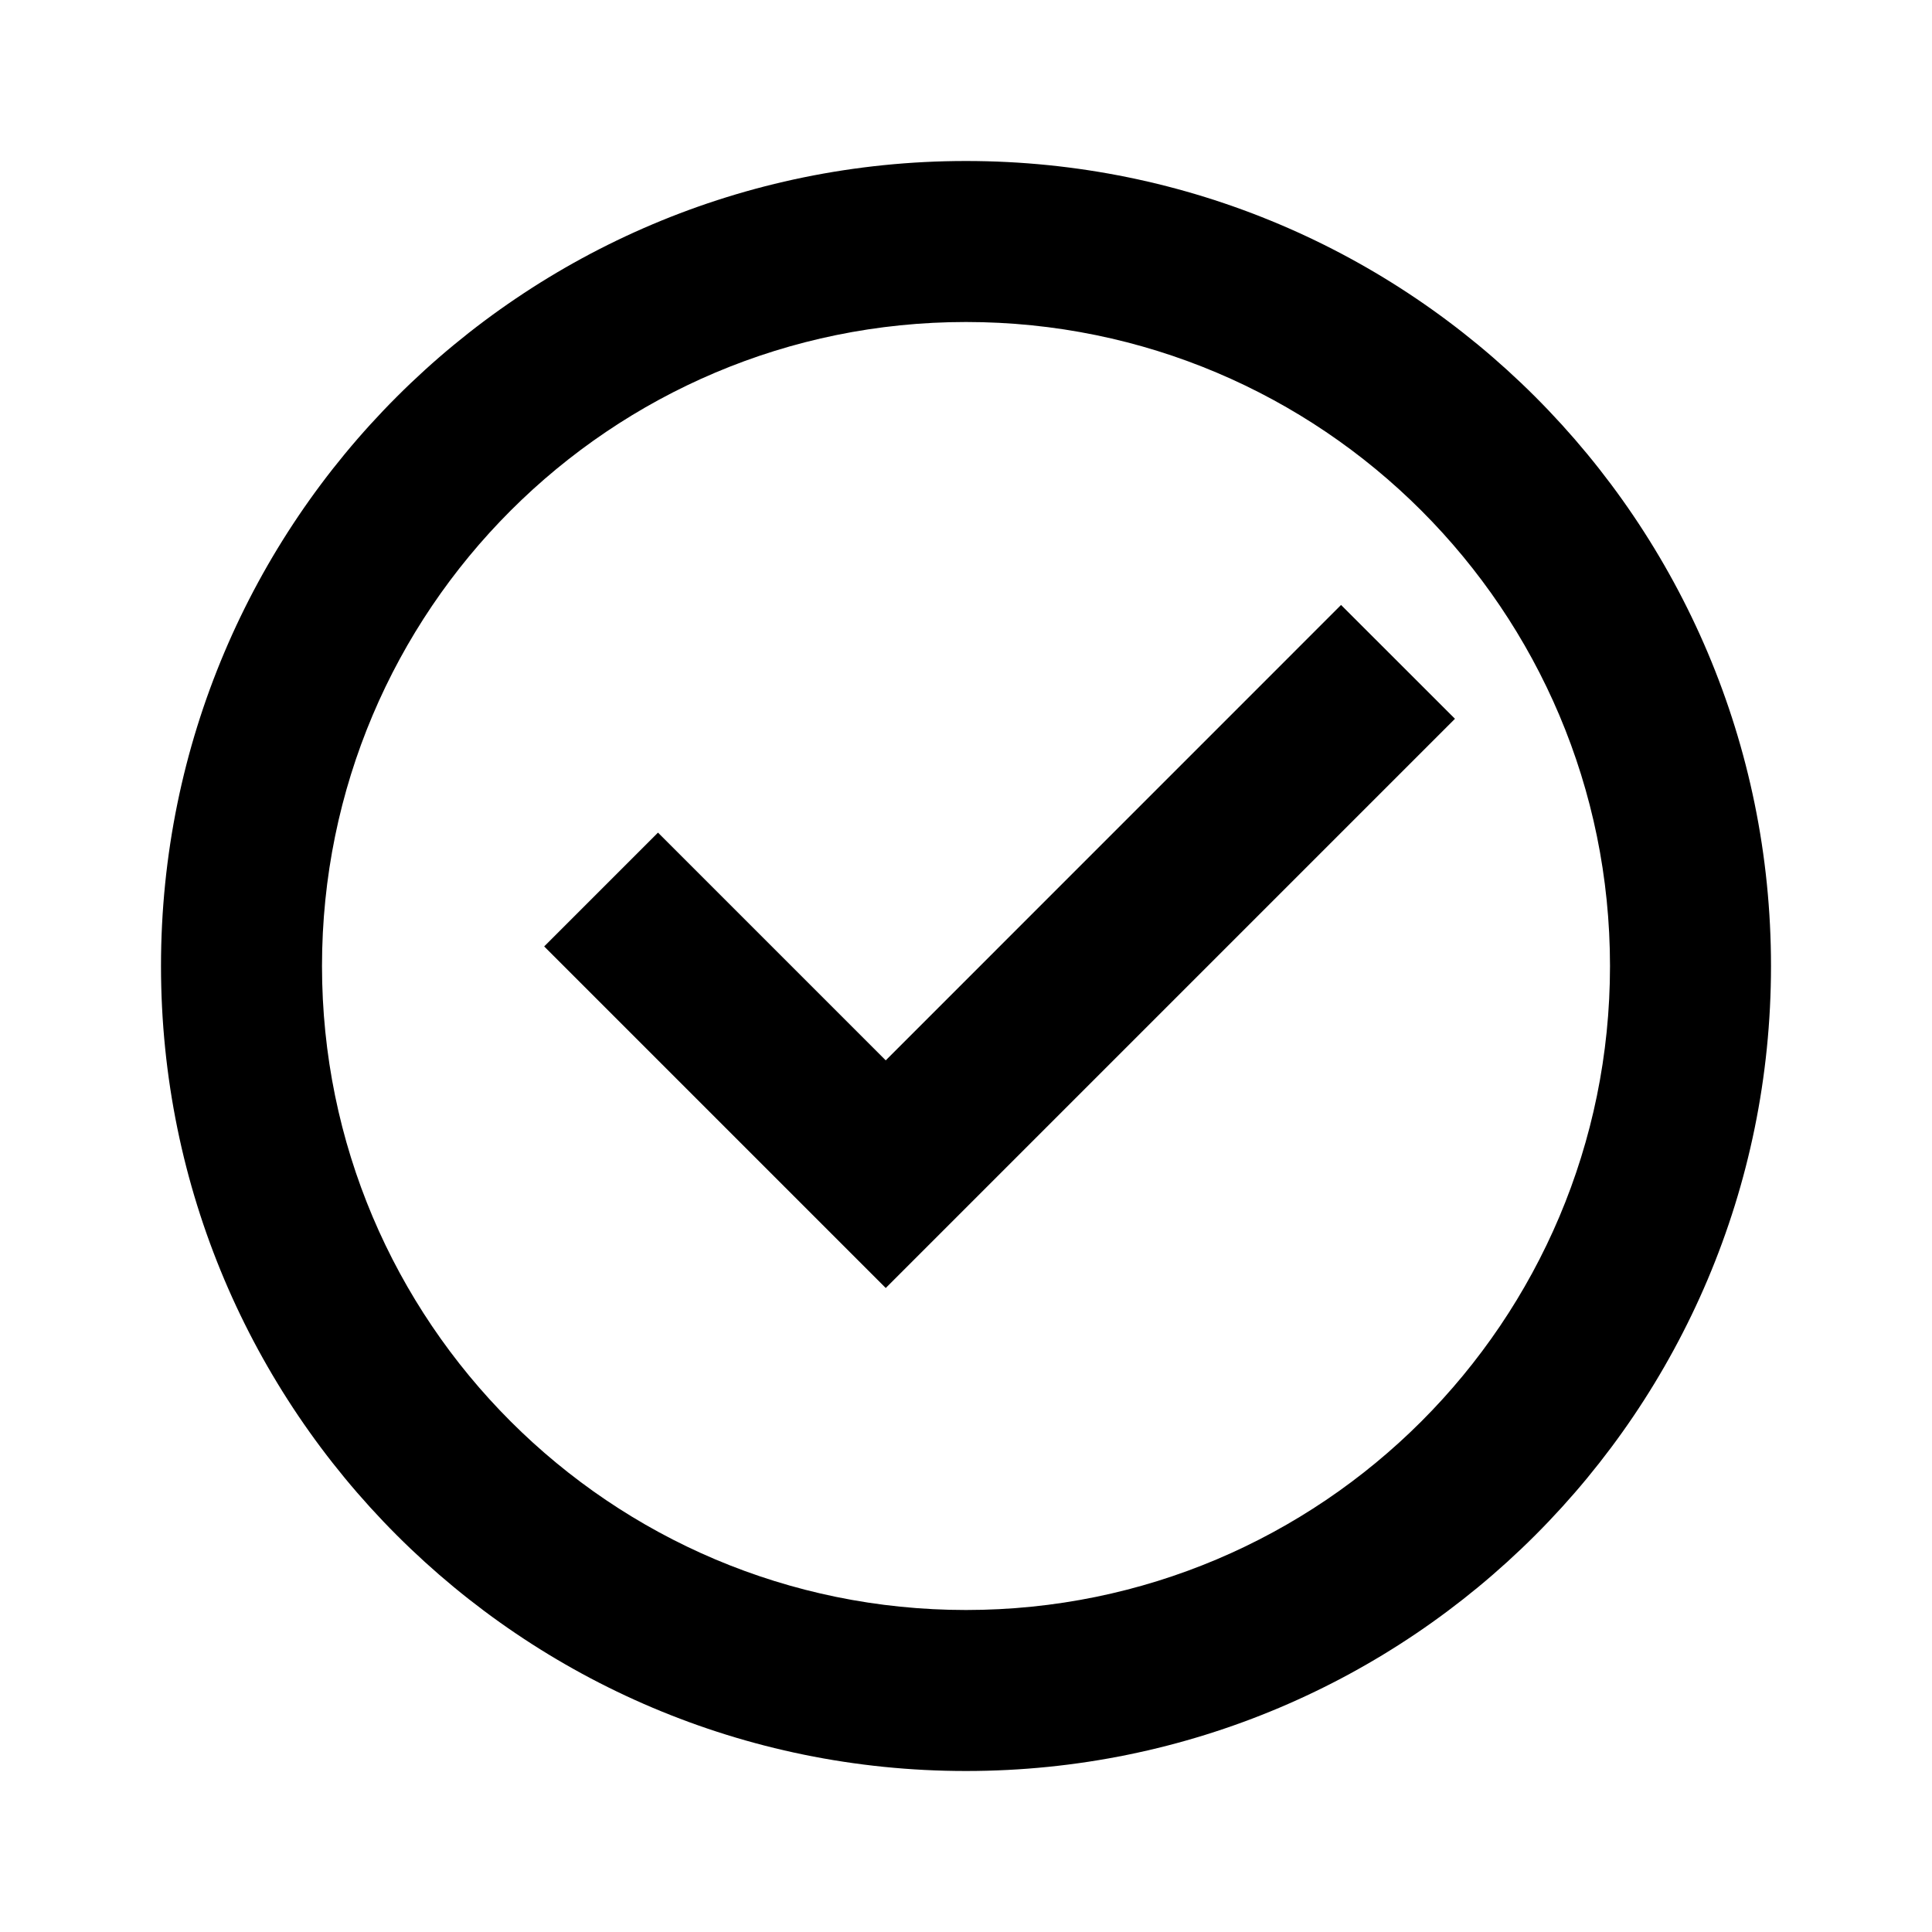
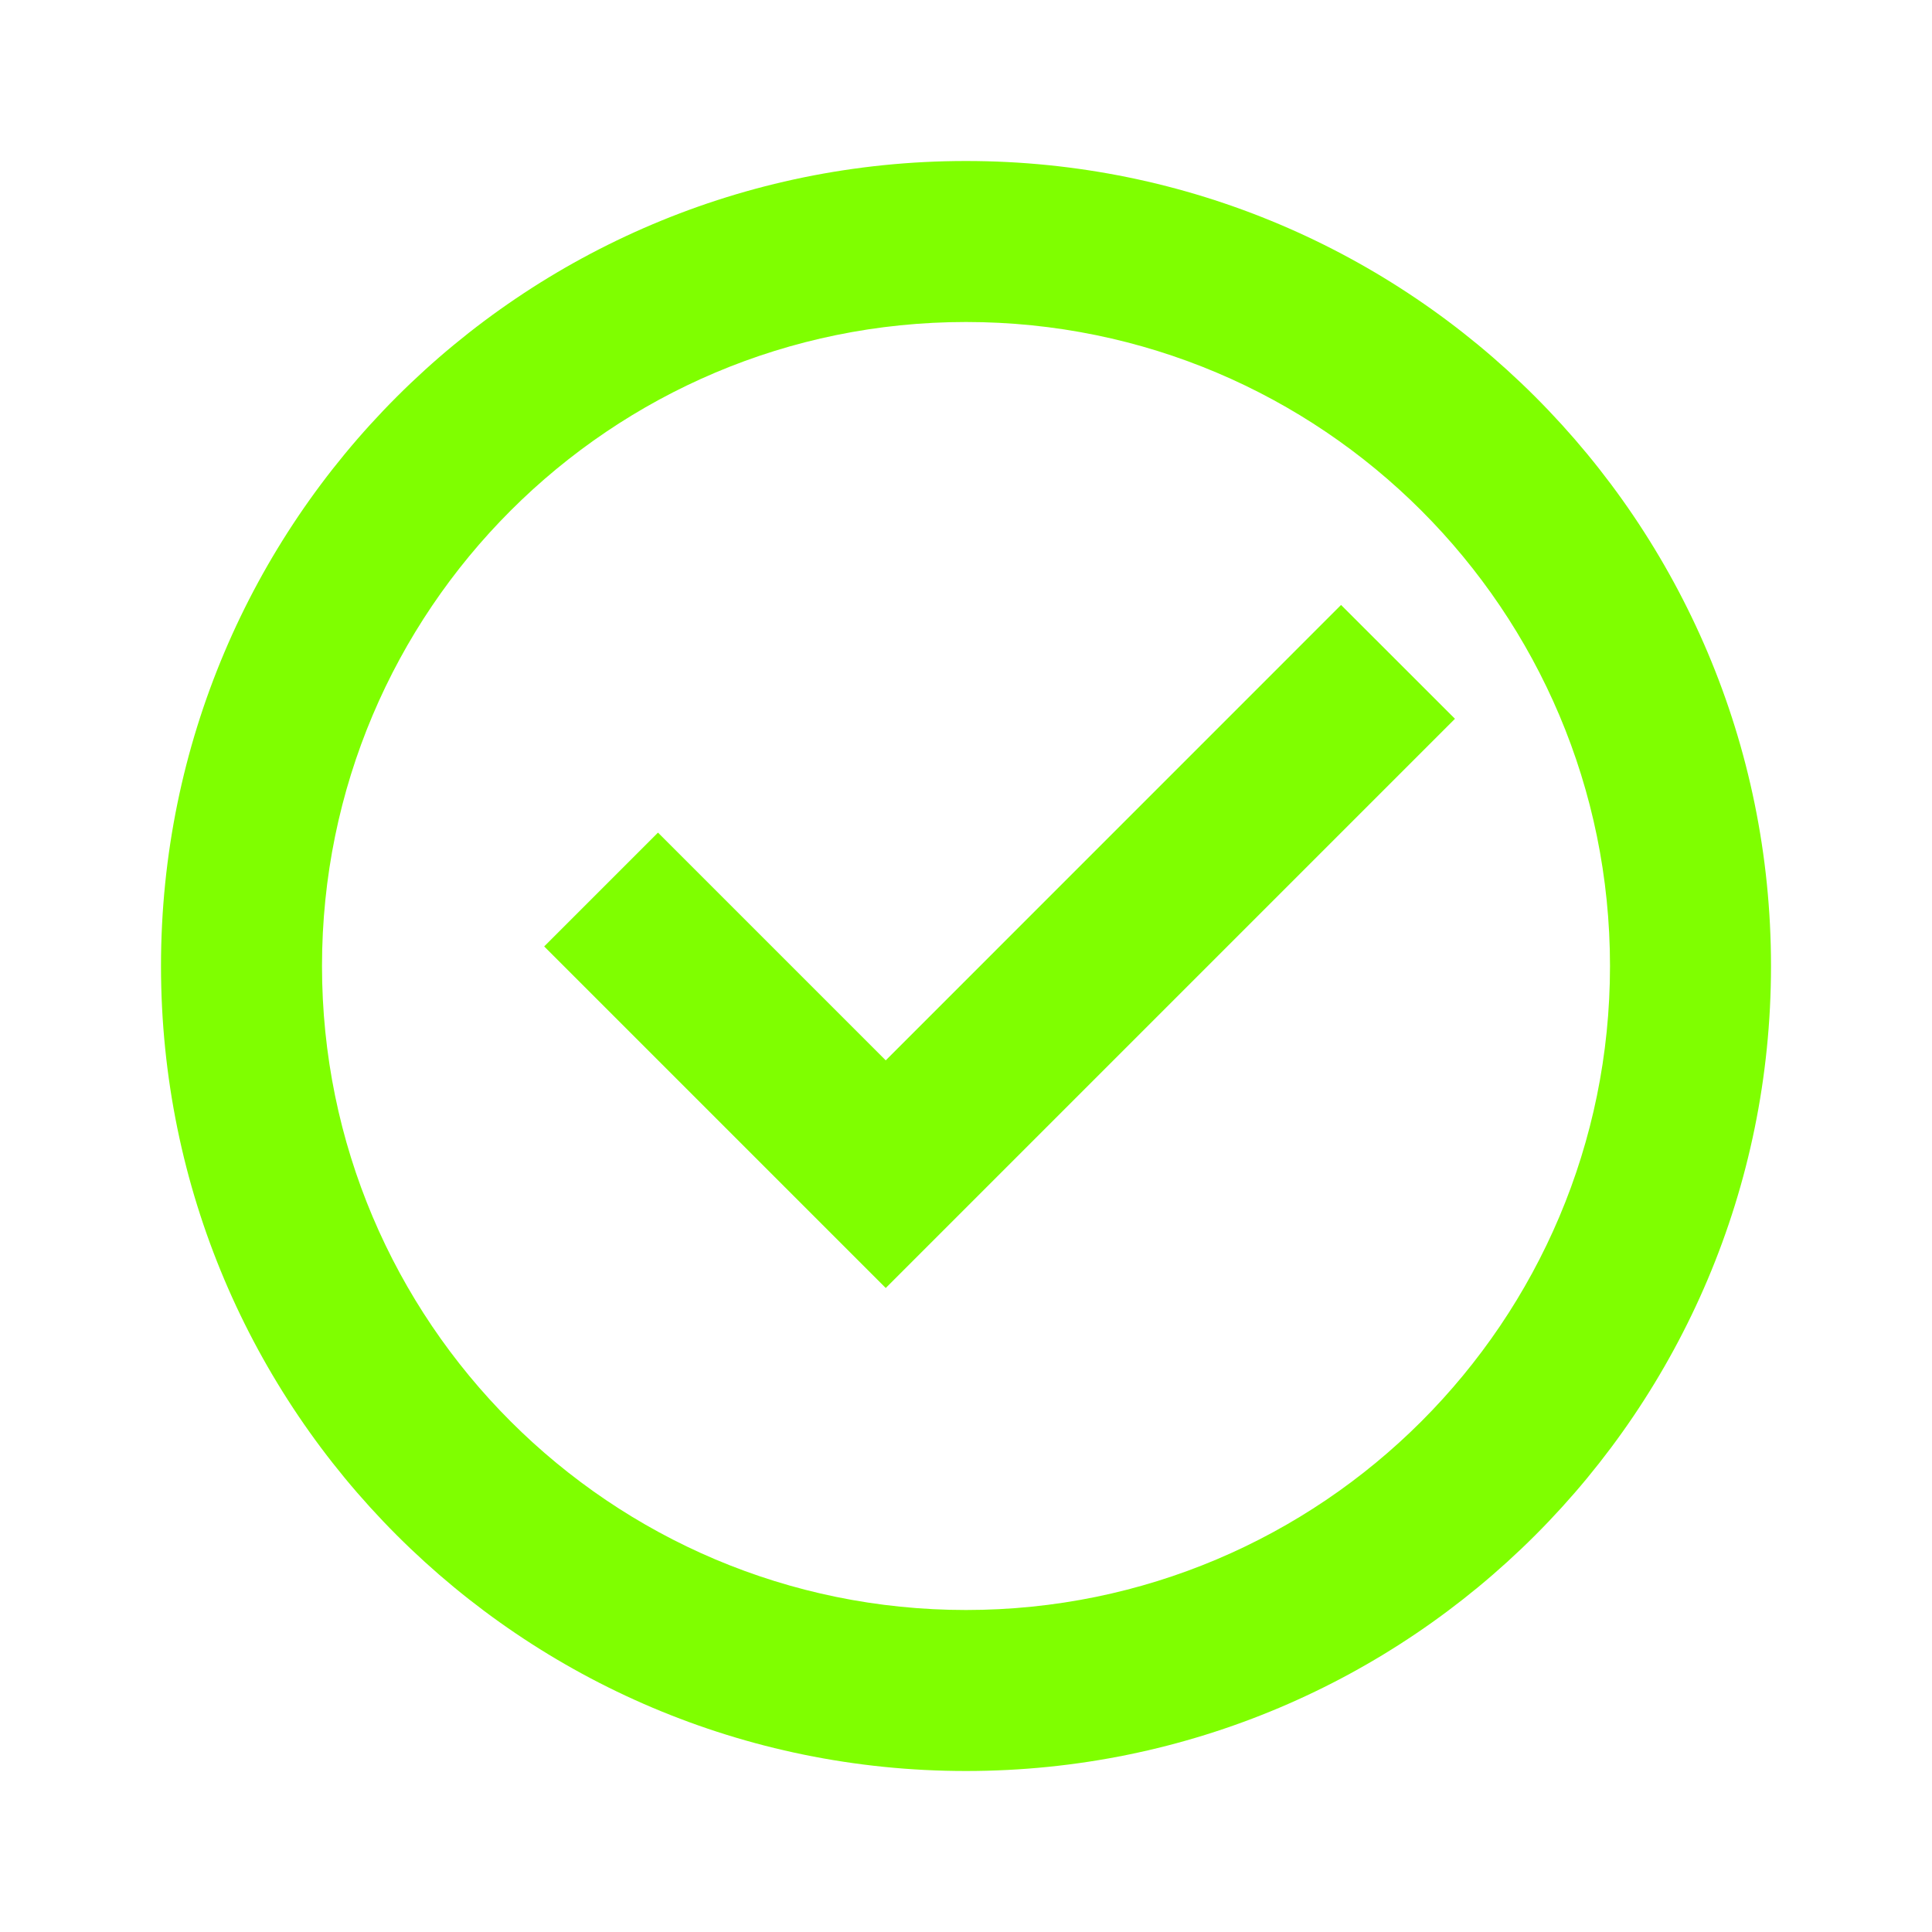
<svg xmlns="http://www.w3.org/2000/svg" width="24" height="24">
  <link type="text/css" rel="stylesheet" id="dark-mode-custom-link" />
  <link type="text/css" rel="stylesheet" id="dark-mode-general-link" />
  <style lang="en" type="text/css" id="dark-mode-custom-style" />
  <style lang="en" type="text/css" id="dark-mode-native-style" />
  <style lang="en" type="text/css" id="dark-mode-native-sheet" />
-   <path d="M12 22C6.477 22 2 17.523 2 12S6.477 2 12 2s10 4.477 10 10-4.477 10-10 10zm0-2a8 8 0 1 0 0-16 8 8 0 0 0 0 16zm-.997-4L6.76 11.757l1.414-1.414 2.829 2.829 5.656-5.657 1.415 1.414L11.003 16z" />
+   <path fill="chartreuse" d="M12 22C6.477 22 2 17.523 2 12S6.477 2 12 2s10 4.477 10 10-4.477 10-10 10zm0-2a8 8 0 1 0 0-16 8 8 0 0 0 0 16zm-.997-4L6.76 11.757l1.414-1.414 2.829 2.829 5.656-5.657 1.415 1.414L11.003 16z" />
</svg>
